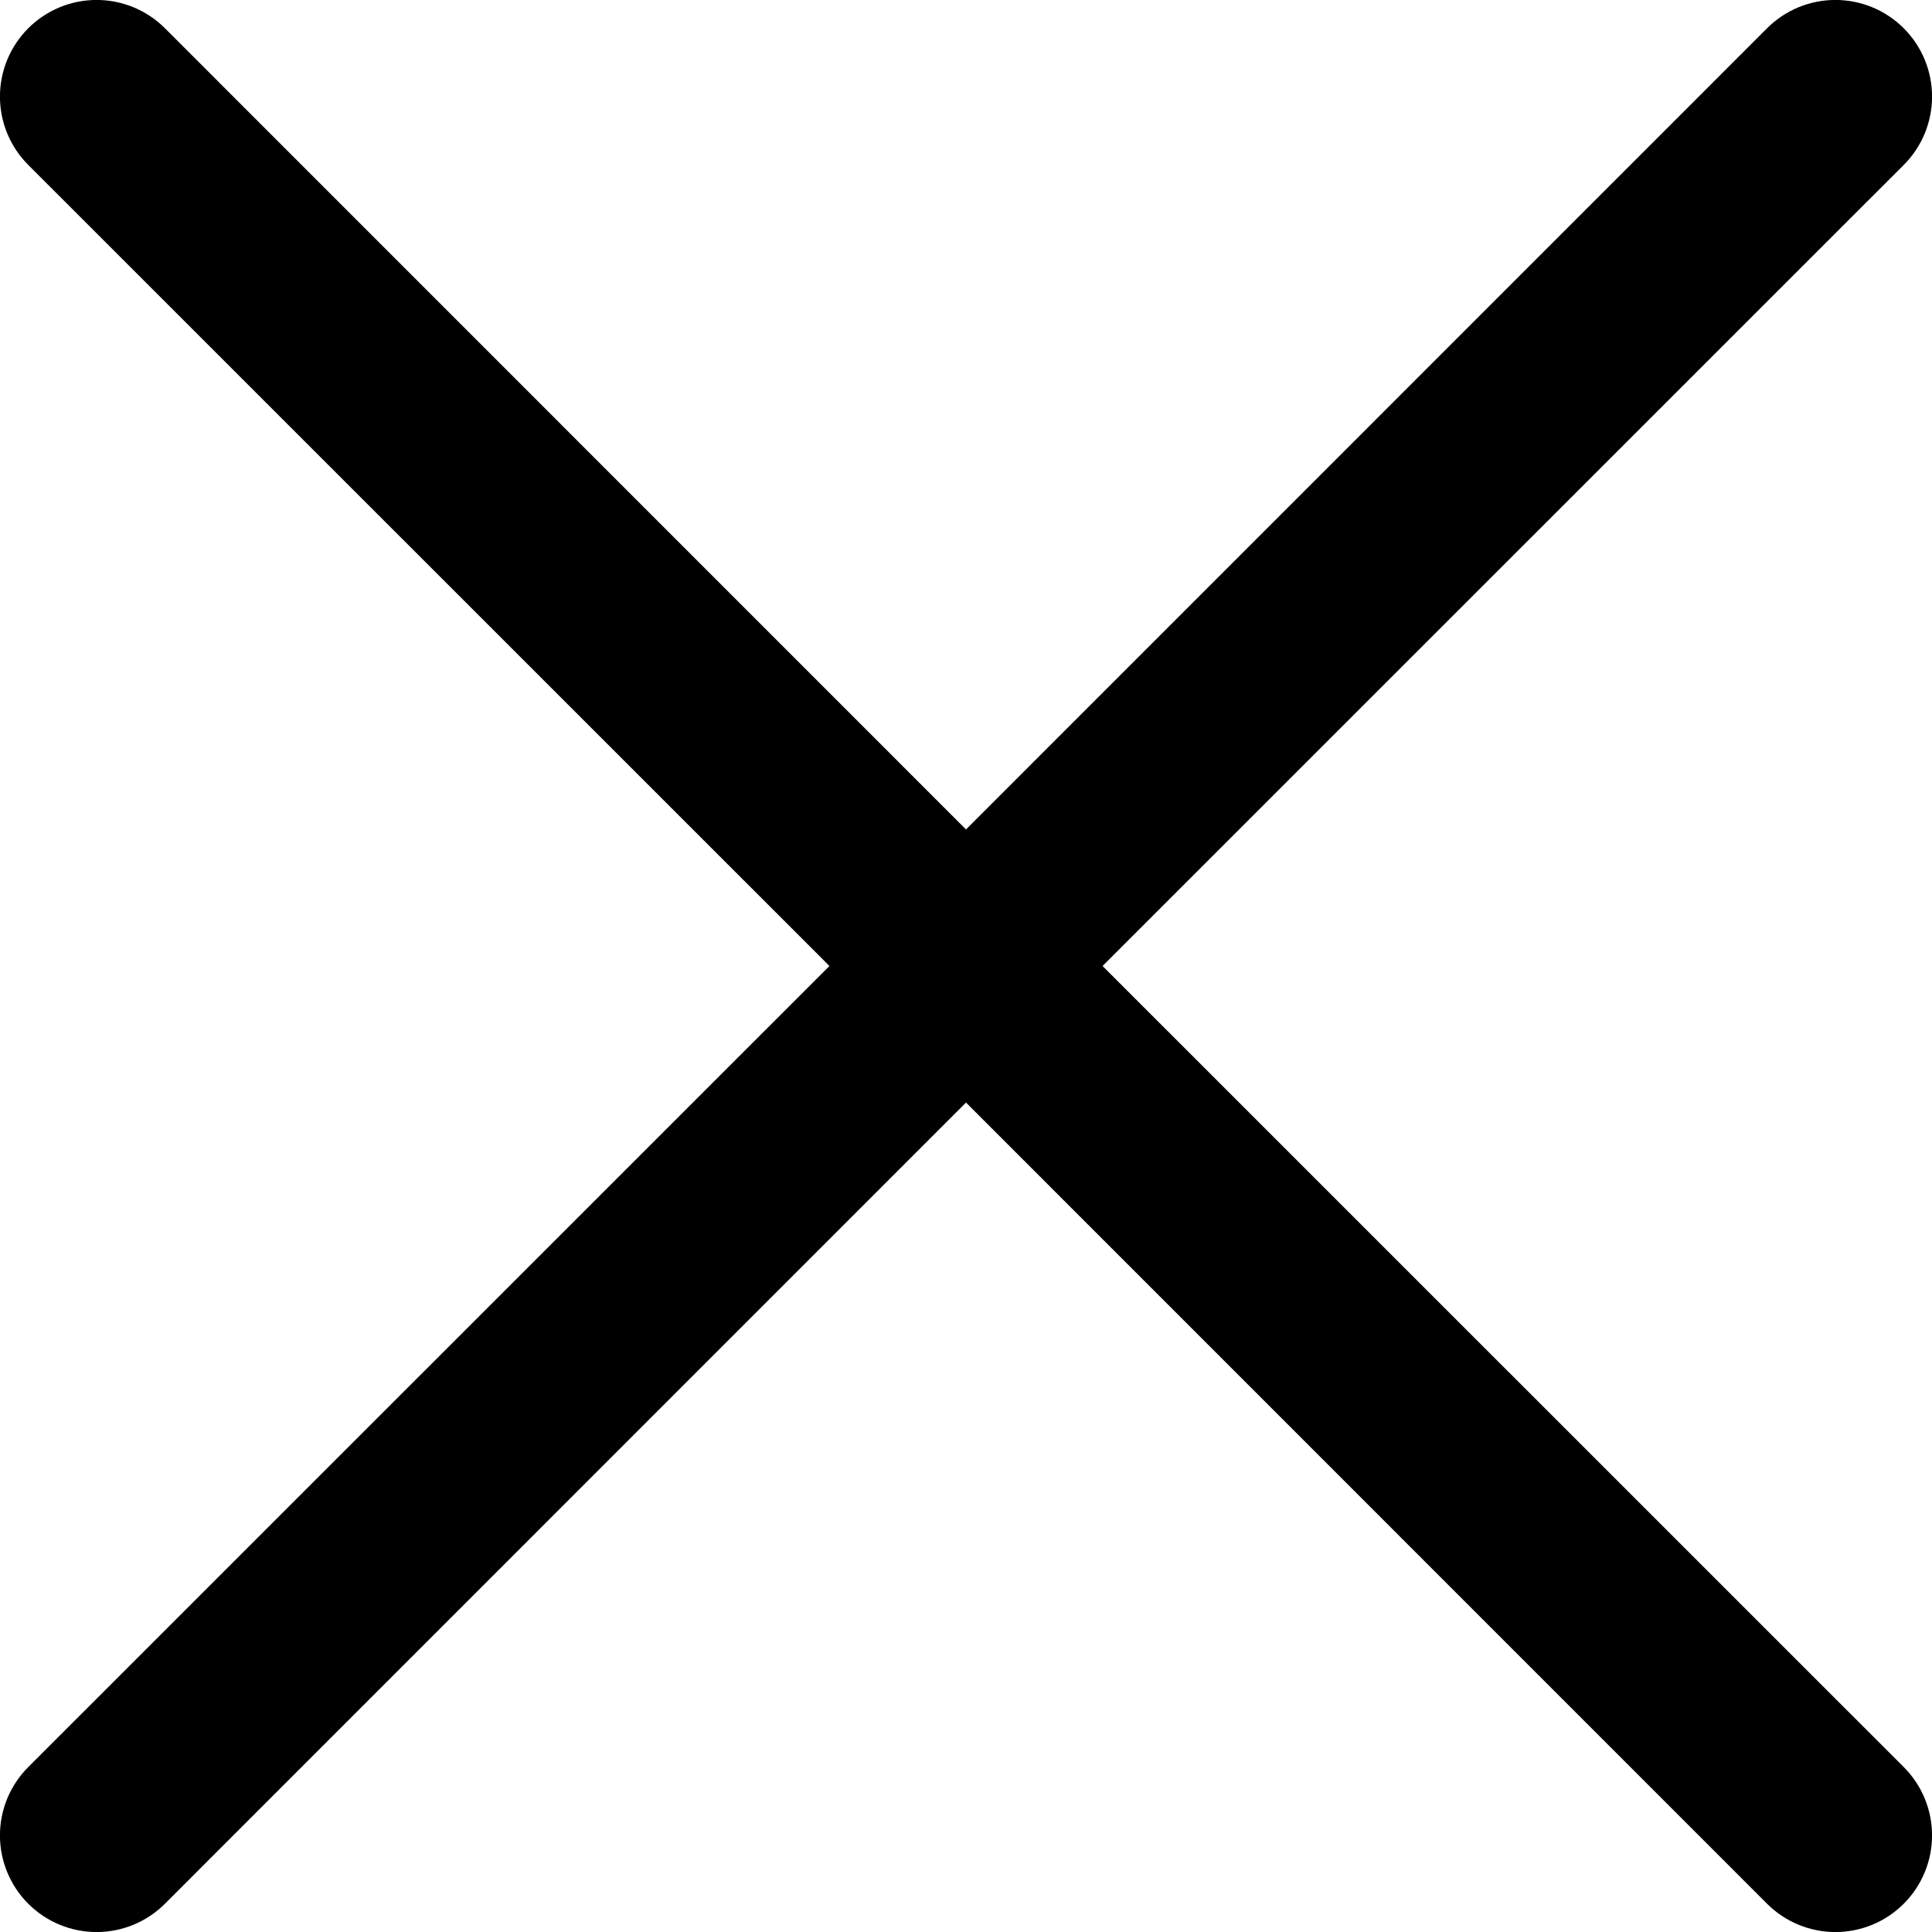
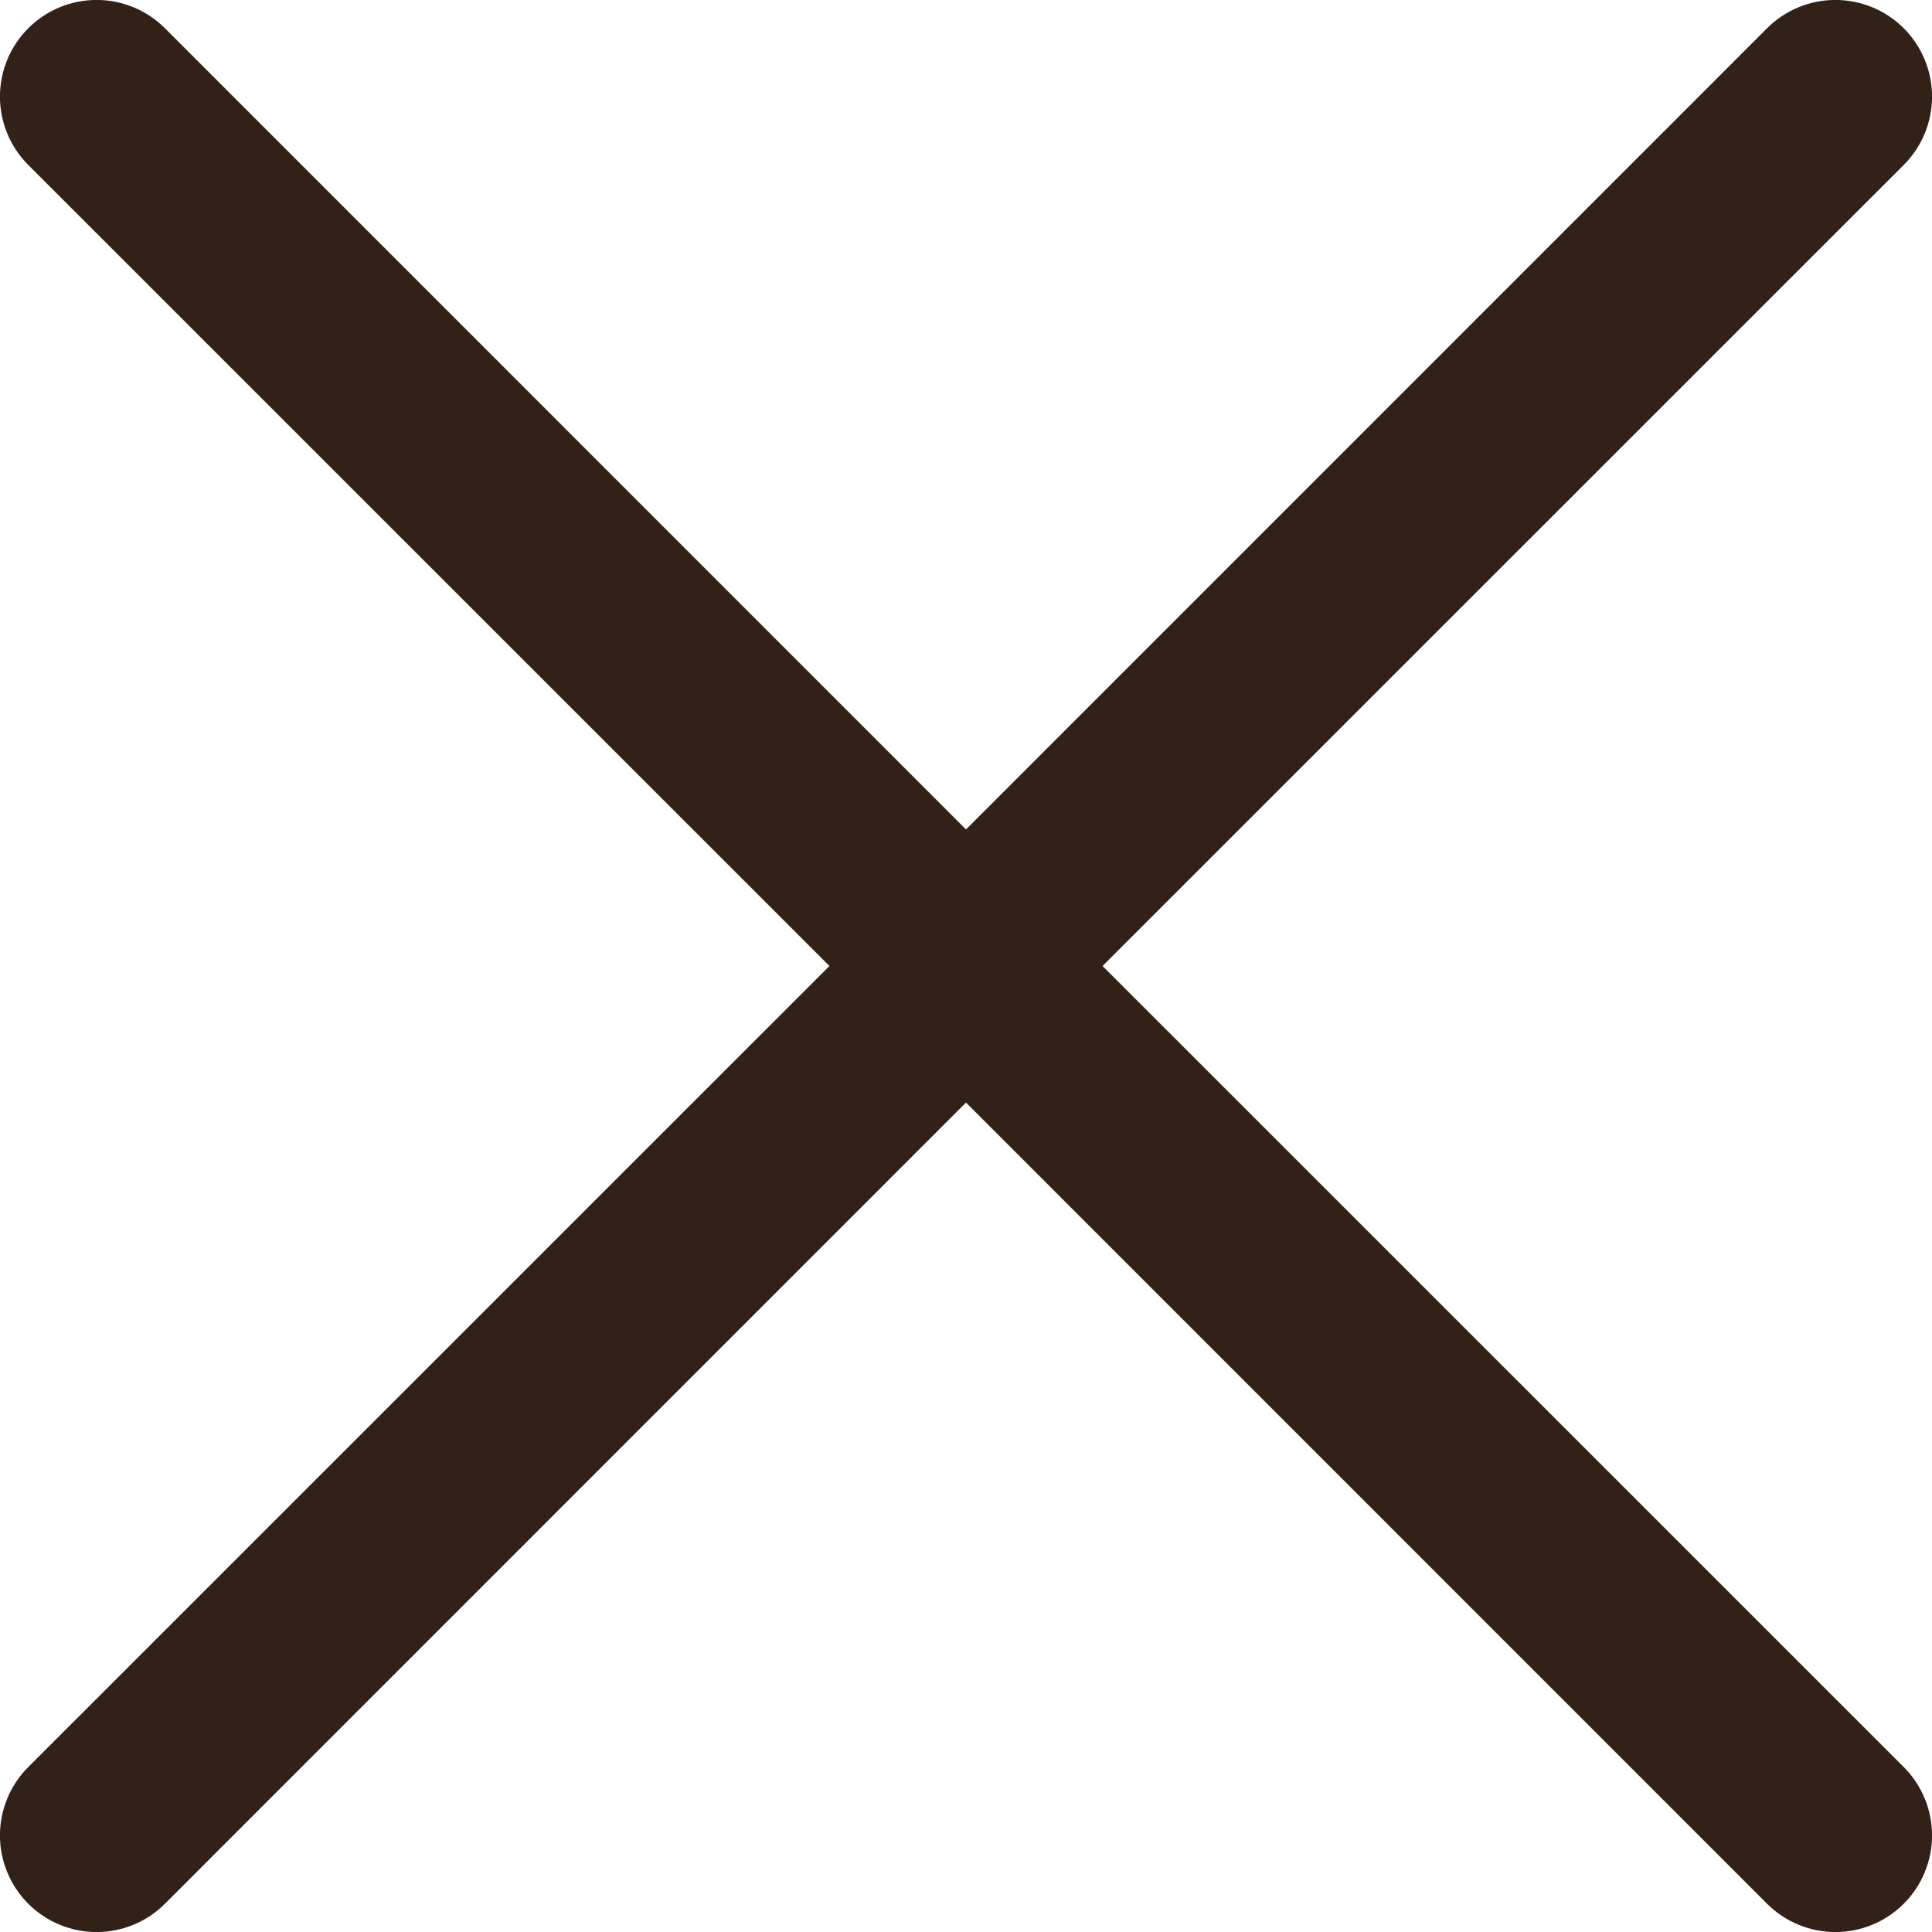
<svg xmlns="http://www.w3.org/2000/svg" width="50" height="50" viewBox="0 0 160 160" fill="none">
-   <path d="M157.66 146.34C158.403 147.083 158.993 147.966 159.395 148.937C159.797 149.908 160.004 150.949 160.004 152C160.004 153.051 159.797 154.092 159.395 155.063C158.993 156.034 158.403 156.917 157.66 157.66C156.917 158.403 156.034 158.993 155.063 159.395C154.092 159.797 153.051 160.004 152 160.004C150.949 160.004 149.908 159.797 148.937 159.395C147.966 158.993 147.083 158.403 146.34 157.66L80 91.31L13.66 157.66C12.159 159.161 10.123 160.004 8 160.004C5.877 160.004 3.841 159.161 2.34 157.66C0.839 156.159 -0.004 154.123 -0.004 152C-0.004 149.877 0.839 147.841 2.34 146.34L68.69 80L2.34 13.66C0.839 12.159 -0.004 10.123 -0.004 8C-0.004 5.877 0.839 3.841 2.34 2.34C3.841 0.839 5.877 -0.004 8 -0.004C10.123 -0.004 12.159 0.839 13.66 2.34L80 68.69L146.34 2.34C147.841 0.839 149.877 -0.004 152 -0.004C154.123 -0.004 156.159 0.839 157.66 2.34C159.161 3.841 160.004 5.877 160.004 8C160.004 10.123 159.161 12.159 157.66 13.66L91.31 80L157.66 146.34Z" fill="black" />
+   <path d="M157.66 146.34C158.403 147.083 158.993 147.966 159.395 148.937C159.797 149.908 160.004 150.949 160.004 152C160.004 153.051 159.797 154.092 159.395 155.063C158.993 156.034 158.403 156.917 157.66 157.66C156.917 158.403 156.034 158.993 155.063 159.395C154.092 159.797 153.051 160.004 152 160.004C150.949 160.004 149.908 159.797 148.937 159.395C147.966 158.993 147.083 158.403 146.34 157.66L80 91.31L13.66 157.66C12.159 159.161 10.123 160.004 8 160.004C5.877 160.004 3.841 159.161 2.34 157.66C0.839 156.159 -0.004 154.123 -0.004 152C-0.004 149.877 0.839 147.841 2.34 146.34L68.69 80L2.34 13.66C0.839 12.159 -0.004 10.123 -0.004 8C-0.004 5.877 0.839 3.841 2.34 2.34C3.841 0.839 5.877 -0.004 8 -0.004C10.123 -0.004 12.159 0.839 13.66 2.34L80 68.69L146.34 2.34C147.841 0.839 149.877 -0.004 152 -0.004C154.123 -0.004 156.159 0.839 157.66 2.34C159.161 3.841 160.004 5.877 160.004 8C160.004 10.123 159.161 12.159 157.66 13.66L91.31 80L157.66 146.34Z" fill="#322116" />
</svg>
